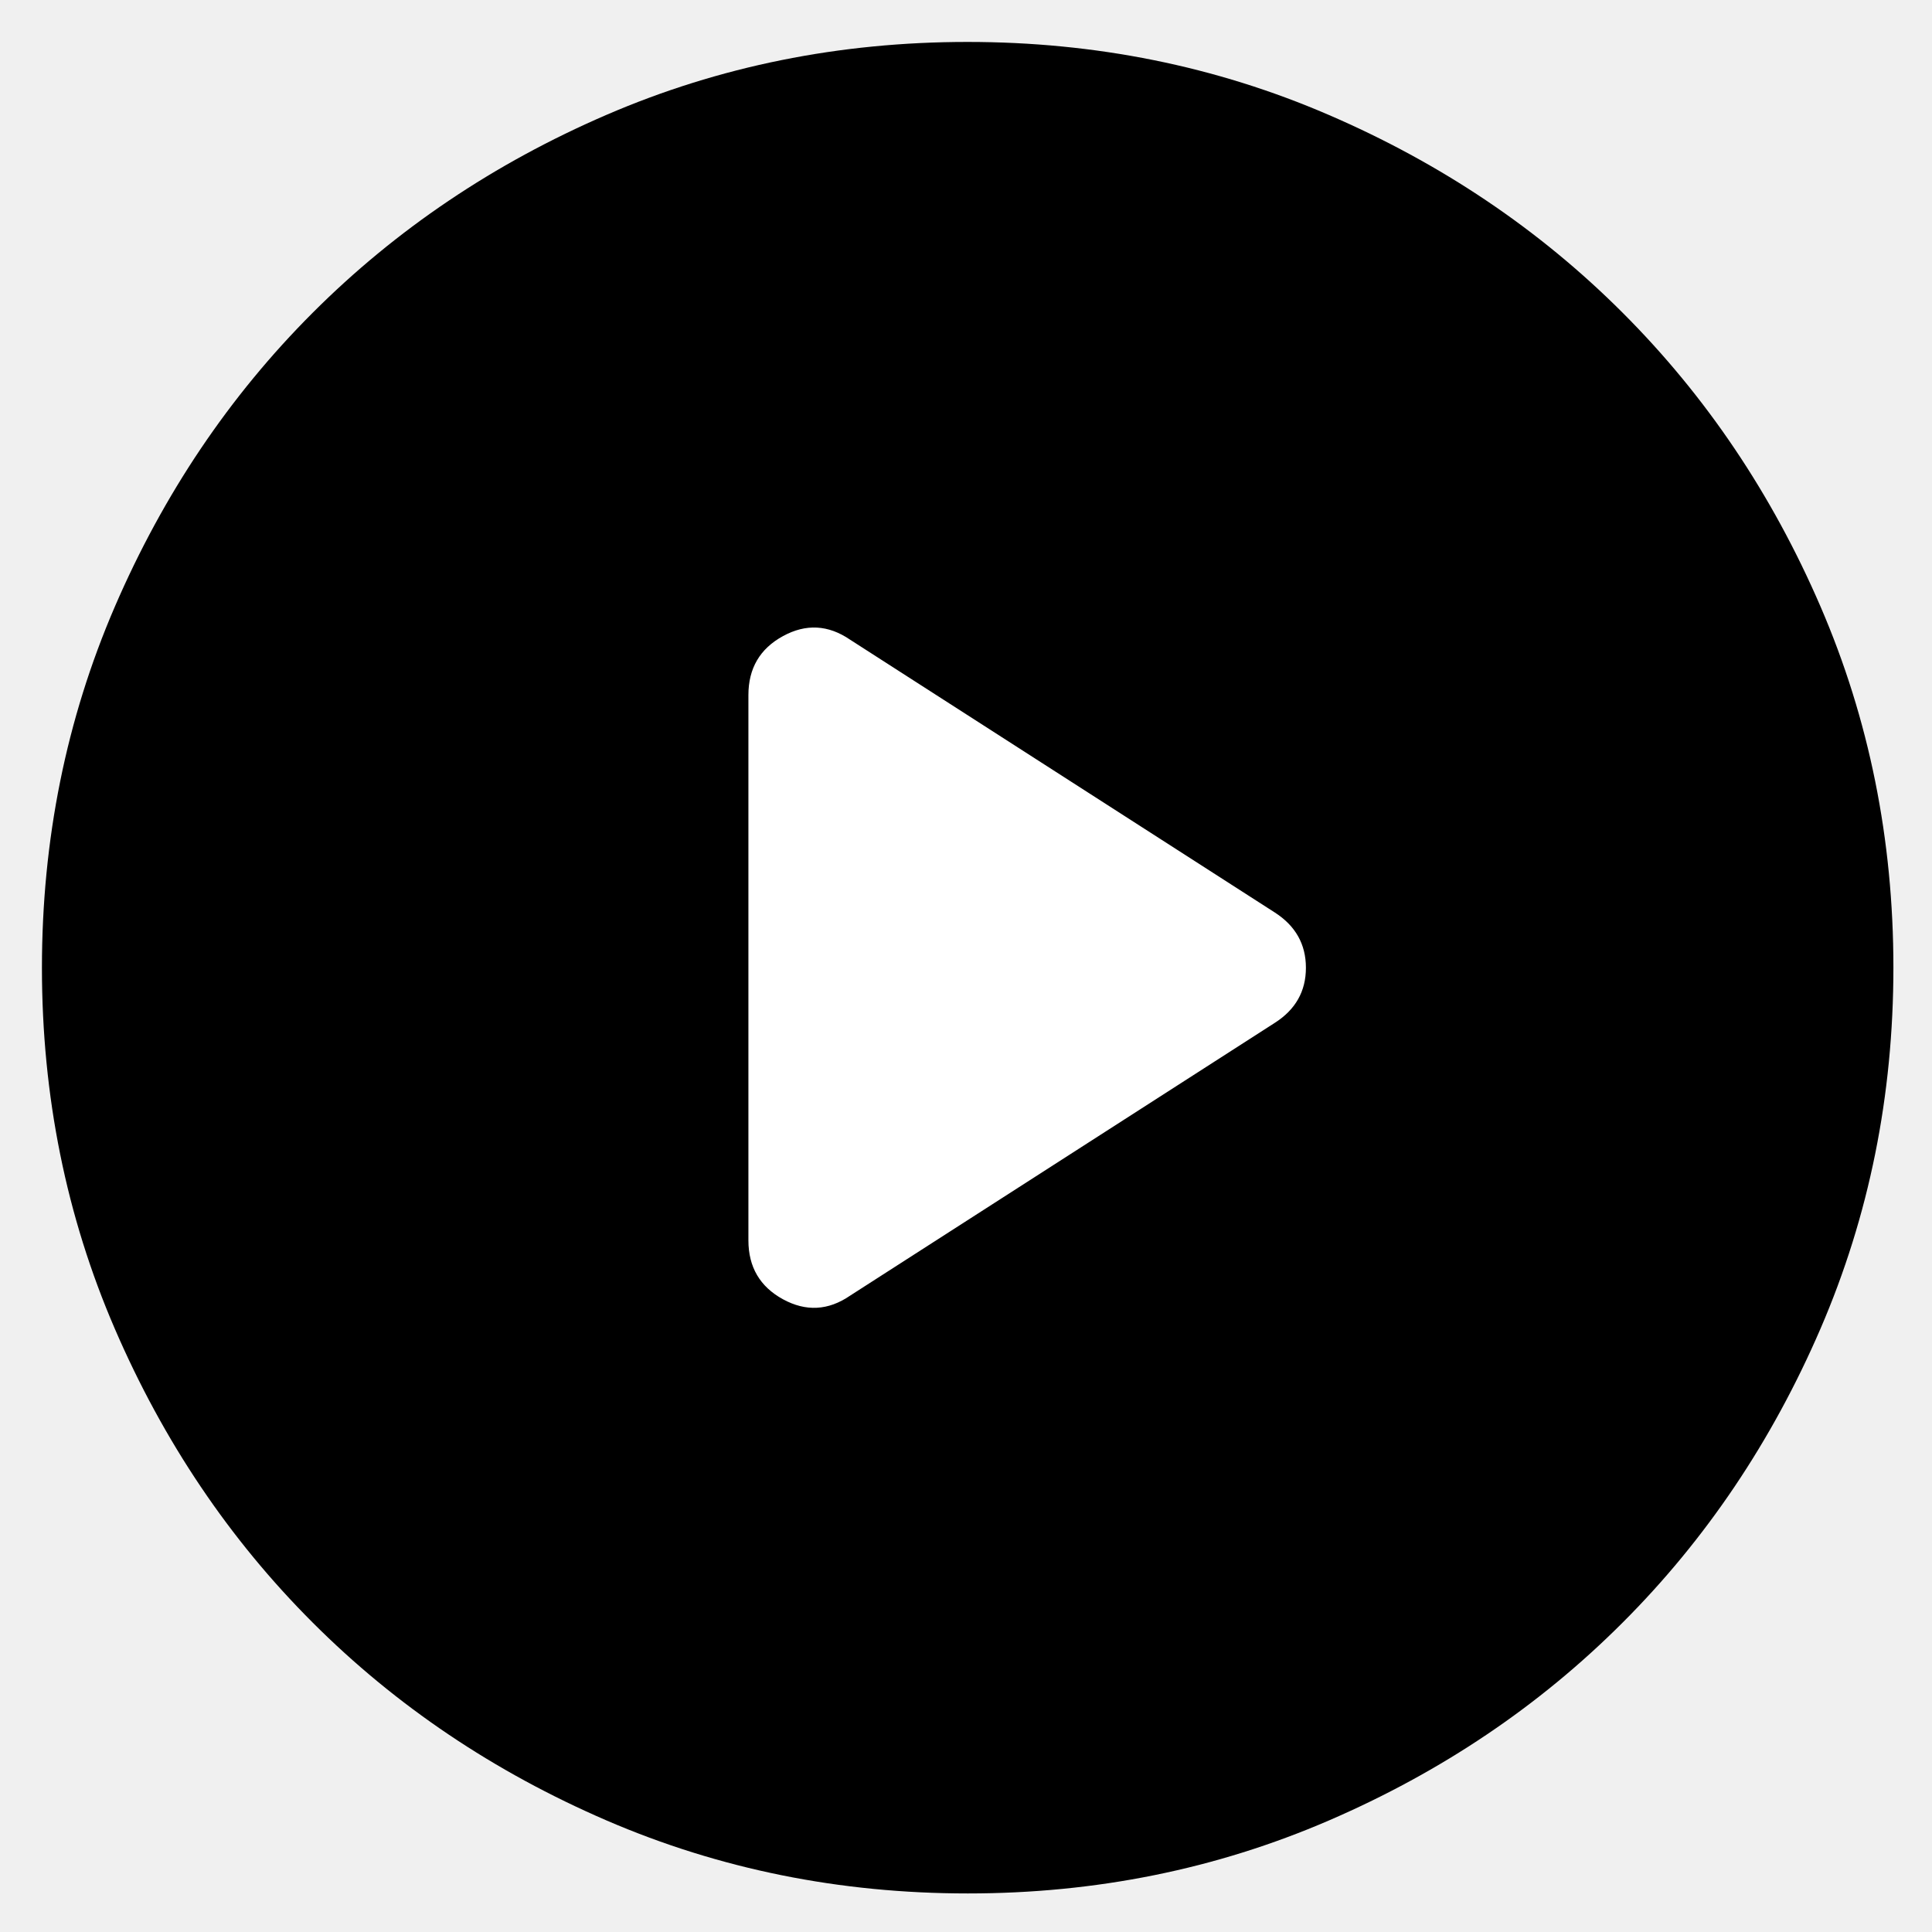
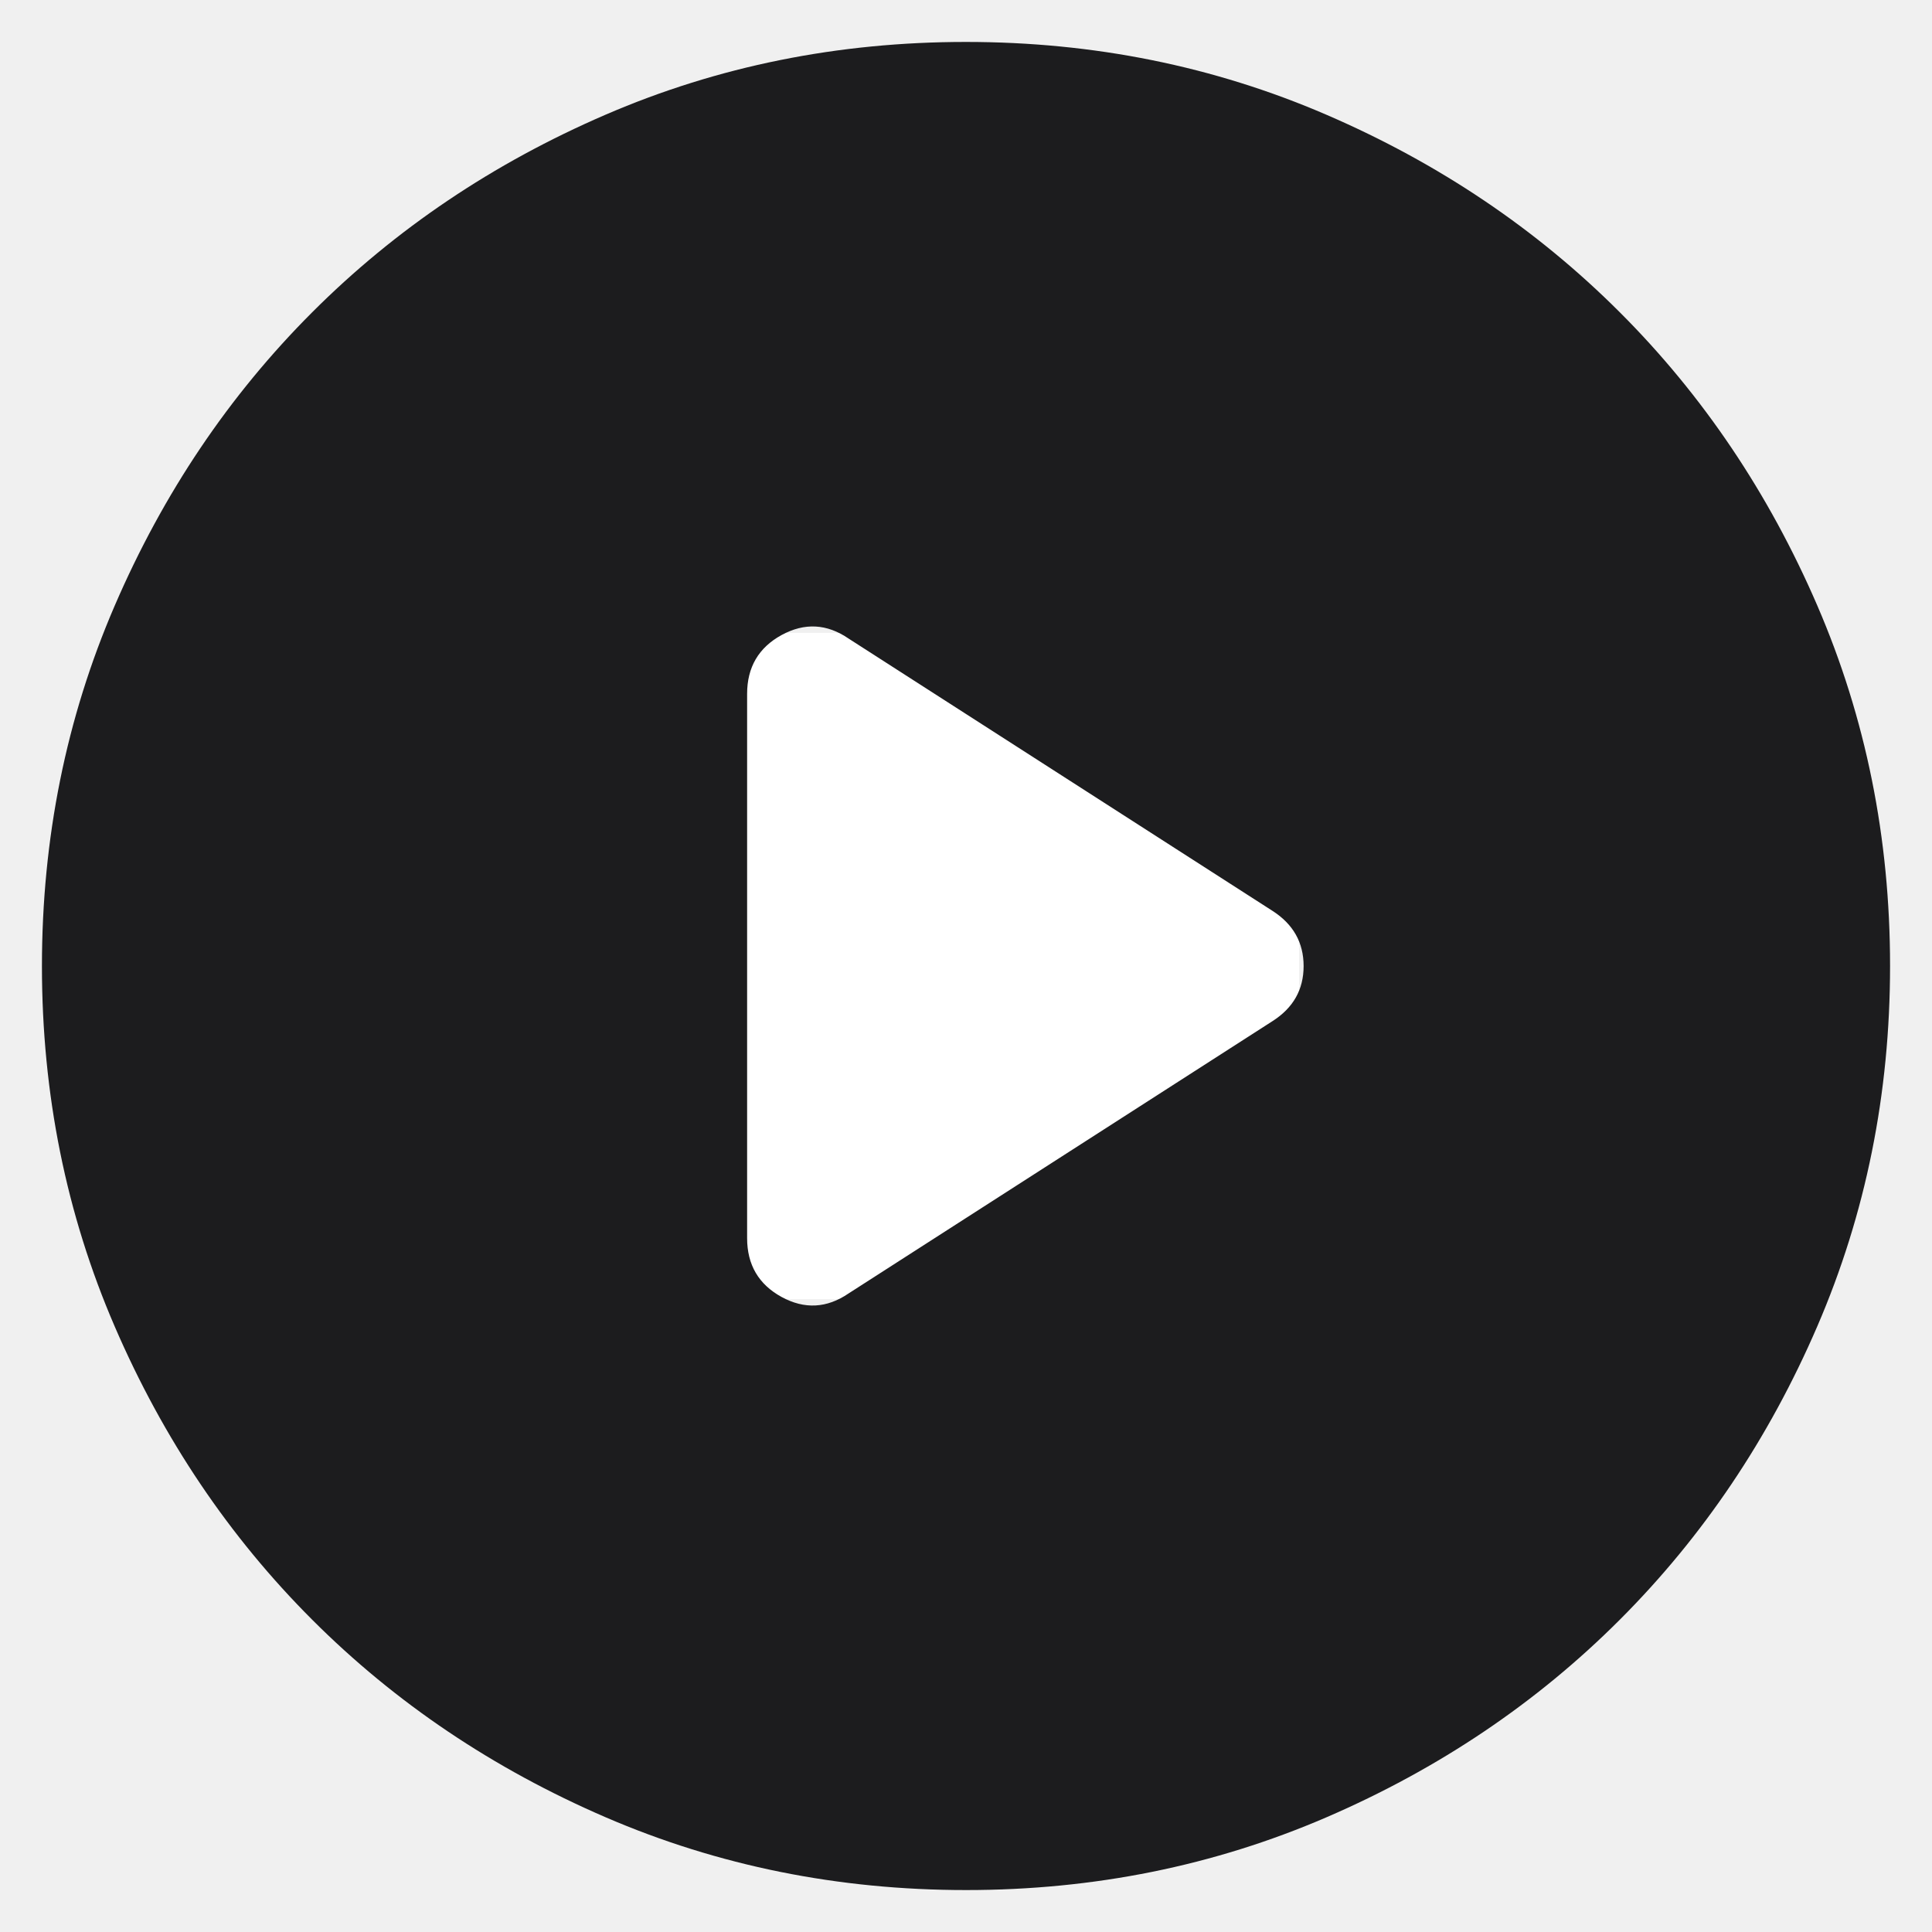
<svg xmlns="http://www.w3.org/2000/svg" width="48" height="48" viewBox="0 0 48 48" fill="none">
-   <rect x="14" y="14" width="20" height="20" fill="white" />
-   <path d="M21.122 32.189L31.668 25.415C32.186 25.086 32.445 24.629 32.445 24.044C32.445 23.459 32.186 23 31.668 22.668L21.122 15.894C20.579 15.522 20.022 15.492 19.451 15.805C18.88 16.117 18.594 16.605 18.594 17.268V30.816C18.594 31.478 18.88 31.966 19.451 32.279C20.022 32.591 20.579 32.562 21.122 32.189ZM24.046 47.042C20.864 47.042 17.874 46.438 15.075 45.231C12.276 44.023 9.841 42.385 7.771 40.315C5.7 38.246 4.061 35.812 2.853 33.014C1.645 30.216 1.042 27.227 1.042 24.046C1.042 20.865 1.645 17.874 2.852 15.075C4.06 12.276 5.698 9.841 7.768 7.771C9.837 5.701 12.271 4.061 15.069 2.853C17.867 1.646 20.856 1.042 24.037 1.042C27.218 1.042 30.209 1.645 33.008 2.853C35.807 4.06 38.242 5.698 40.312 7.768C42.383 9.838 44.022 12.271 45.23 15.069C46.438 17.867 47.041 20.857 47.041 24.037C47.041 27.219 46.438 30.209 45.231 33.008C44.023 35.807 42.385 38.242 40.315 40.312C38.246 42.383 35.812 44.022 33.014 45.23C30.216 46.438 27.227 47.042 24.046 47.042Z" fill="black" />
+   <rect x="15.724" y="15.724" width="16.552" height="16.552" fill="white" />
+   <path d="M21.086 32.133L31.613 25.371C32.13 25.042 32.388 24.586 32.388 24.002C32.388 23.418 32.13 22.96 31.613 22.629L21.086 15.867C20.544 15.495 19.988 15.466 19.417 15.778C18.848 16.09 18.562 16.577 18.562 17.238V30.762C18.562 31.423 18.848 31.91 19.417 32.222C19.988 32.534 20.544 32.504 21.086 32.133ZM24.004 46.958C20.829 46.958 17.844 46.356 15.05 45.151C12.256 43.945 9.825 42.31 7.759 40.244C5.692 38.178 4.056 35.749 2.85 32.956C1.644 30.163 1.042 27.179 1.042 24.004C1.042 20.829 1.644 17.844 2.849 15.05C4.054 12.256 5.69 9.825 7.756 7.759C9.822 5.692 12.251 4.056 15.044 2.85C17.837 1.644 20.821 1.042 23.996 1.042C27.171 1.042 30.156 1.644 32.95 2.849C35.744 4.054 38.175 5.69 40.241 7.756C42.308 9.821 43.944 12.251 45.15 15.044C46.356 17.837 46.958 20.82 46.958 23.996C46.958 27.171 46.356 30.156 45.151 32.95C43.946 35.744 42.31 38.174 40.244 40.241C38.178 42.308 35.749 43.944 32.956 45.15C30.163 46.355 27.179 46.958 24.004 46.958Z" fill="#1C1C1E" />
</svg>
